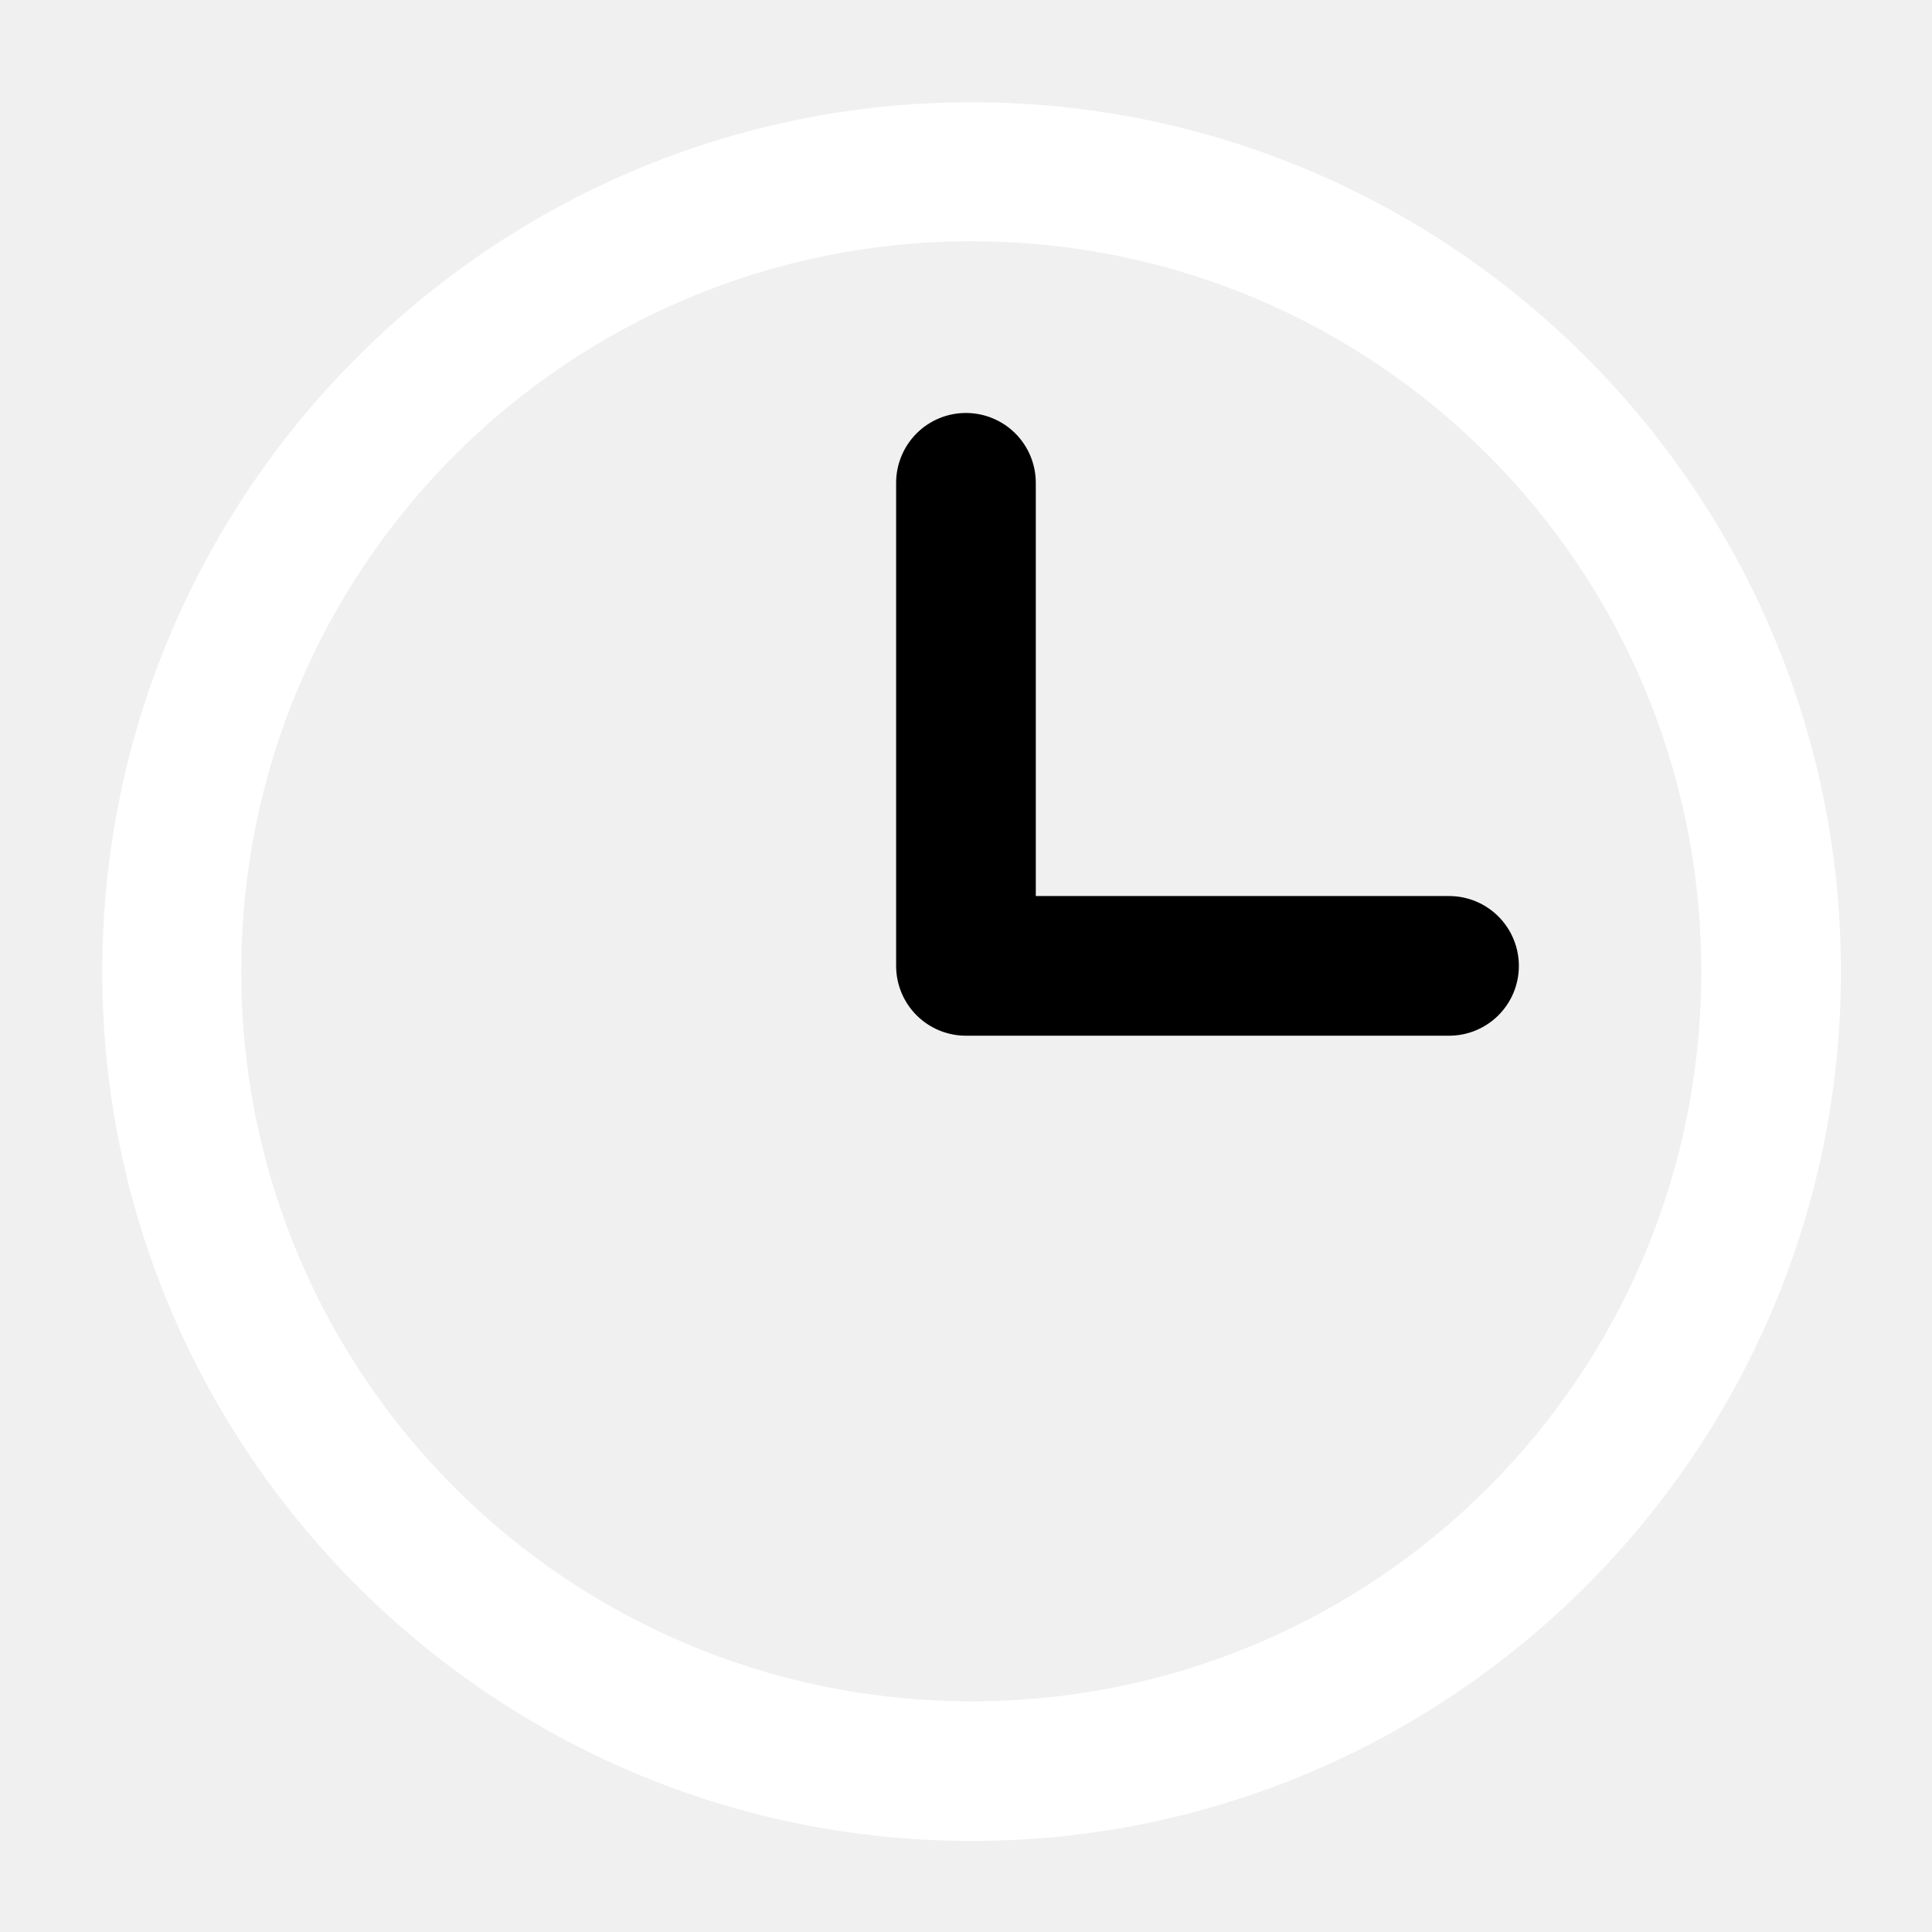
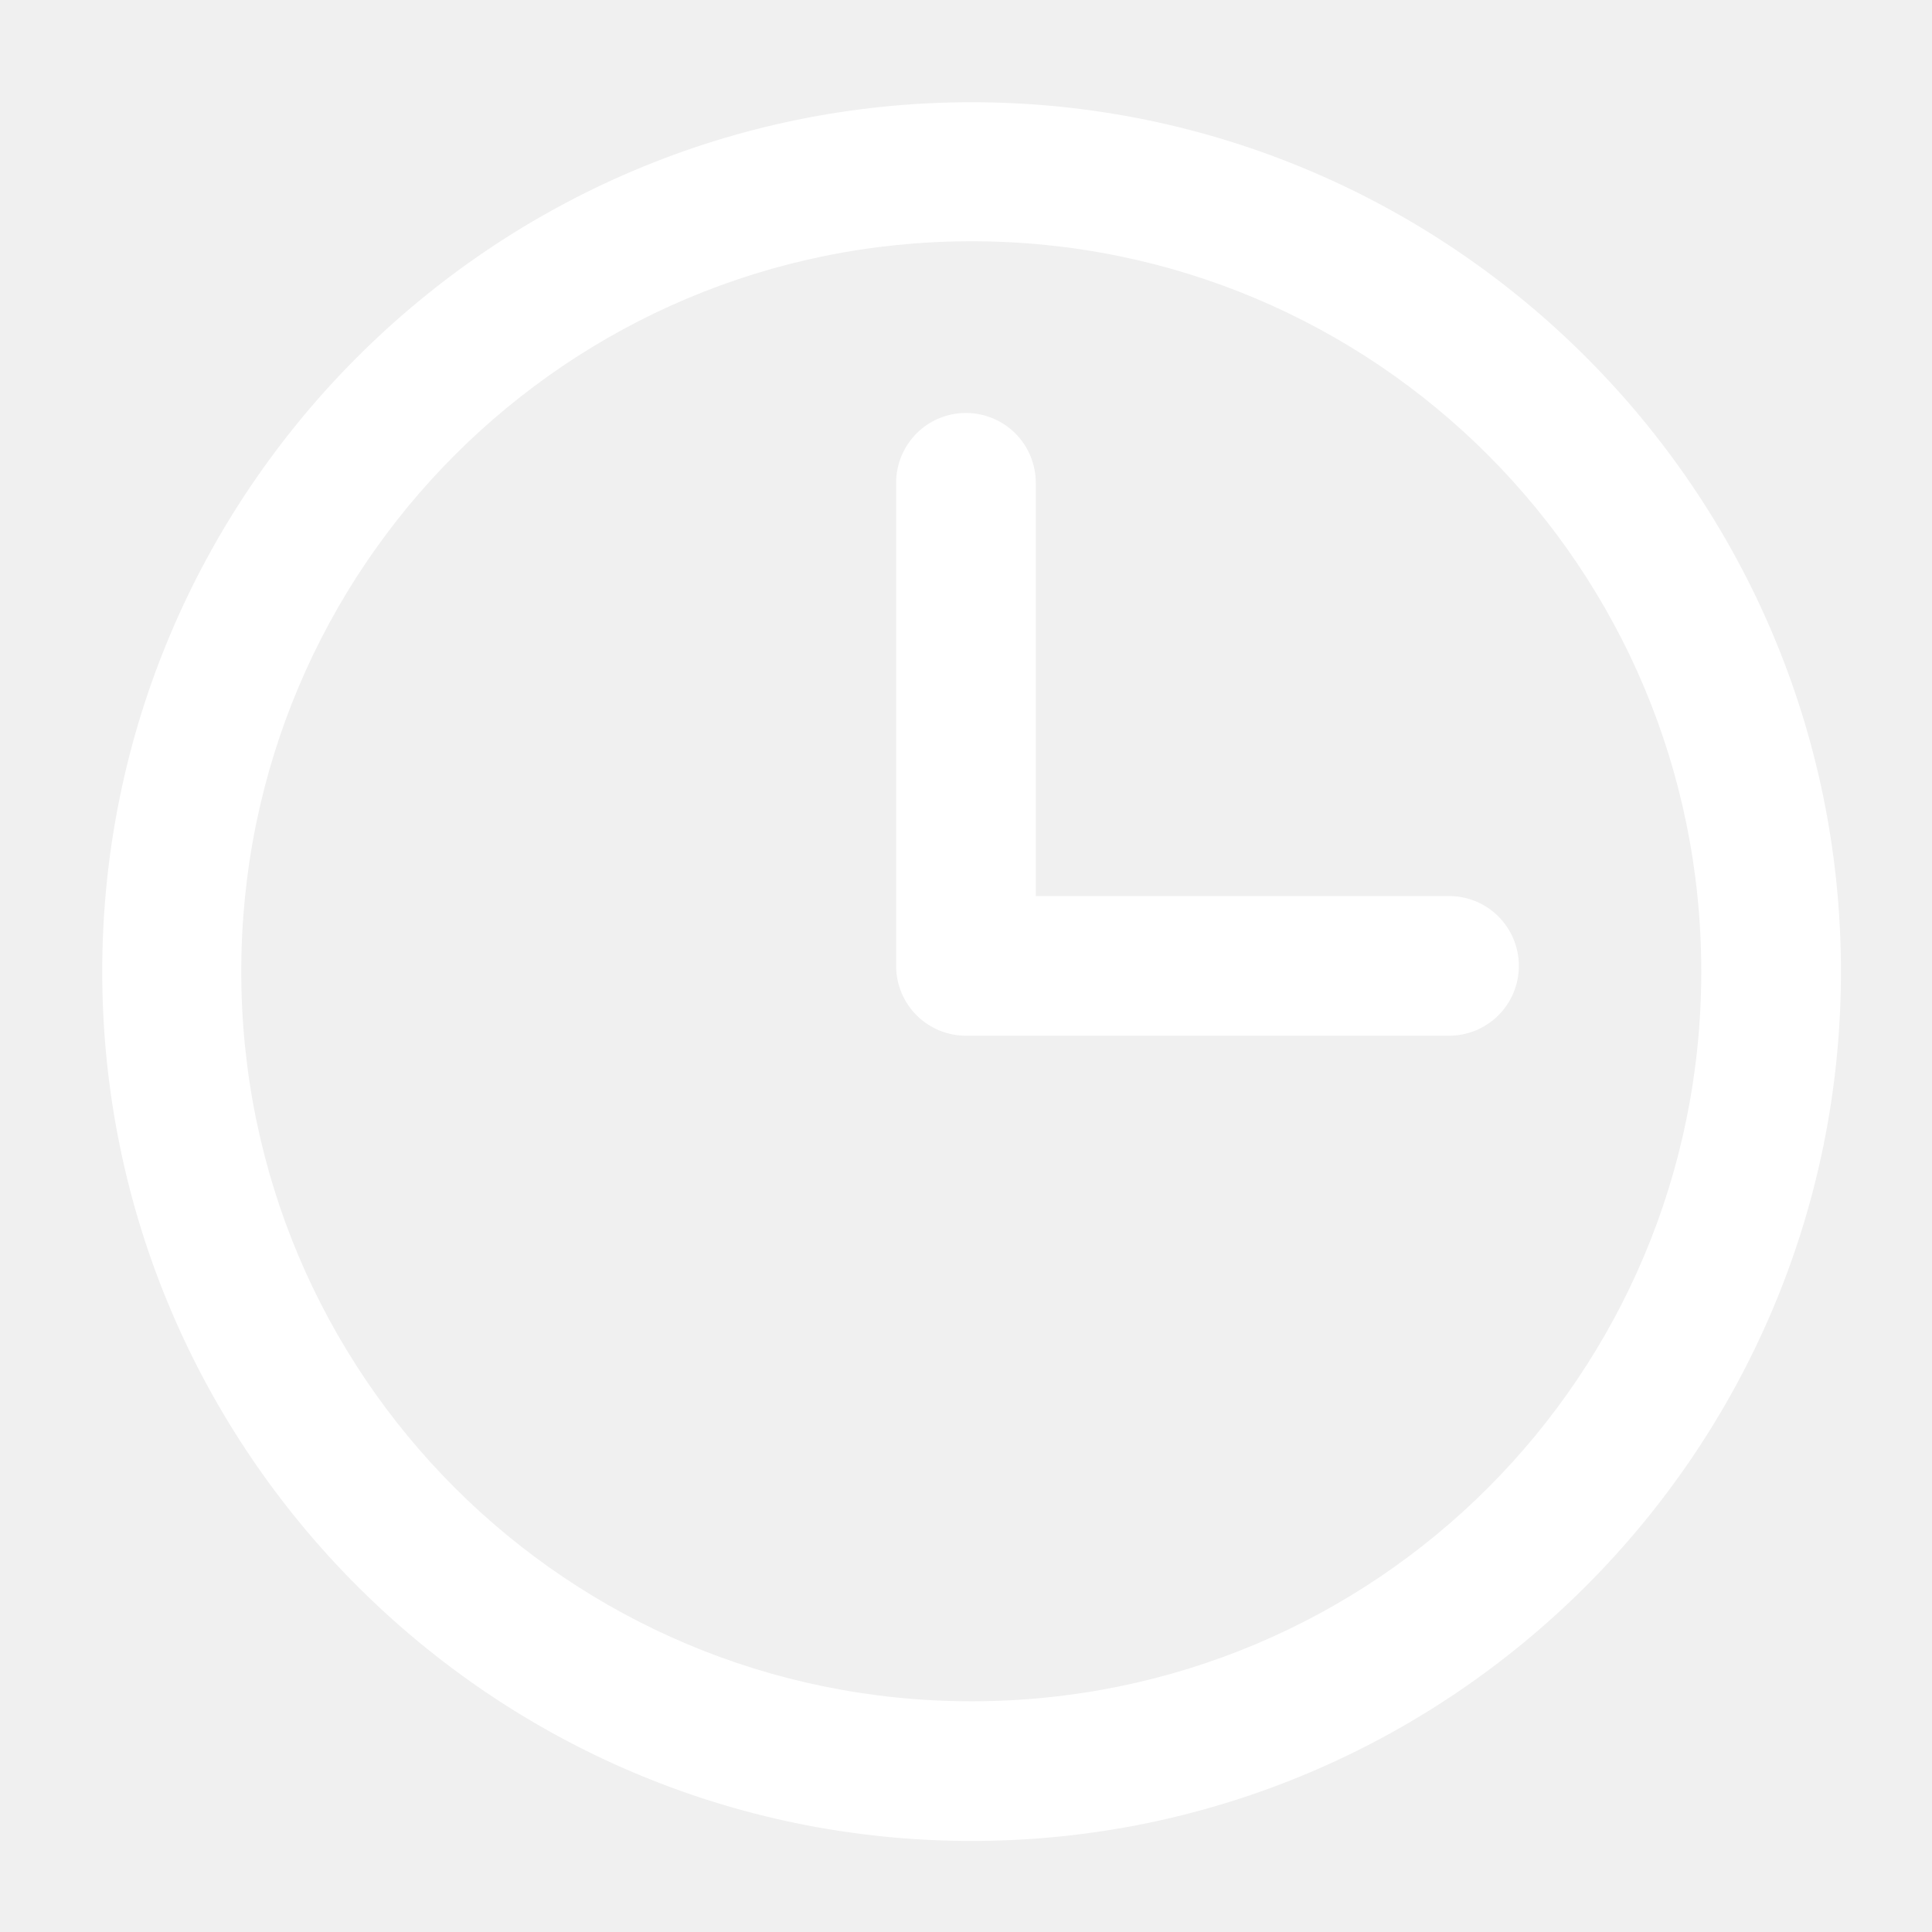
<svg xmlns="http://www.w3.org/2000/svg" width="24" height="24" viewBox="0 0 24 24" fill="none">
  <g fill="#fff">
    <path d="M12.069 1.27C6.115 1.27 1.27 6.115 1.27 12.069S6.115 22.869 12.069 22.869c5.955 0 10.8-4.845 10.8-10.8S18.024 1.27 12.069 1.27Zm0 1.727c5.018 0 9.065 4.054 9.065 9.072s-4.047 9.065-9.065 9.065c-5.018 0-9.072-4.047-9.072-9.065 0-5.018 4.054-9.072 9.072-9.072Z" />
-     <path fill="#000" d="M12.003 5.13a.866.866 0 0 0-.617.254.869.869 0 0 0-.254.617v6.001a.867.867 0 0 0 .871.864h5.994a.867.867 0 0 0 .871-.864.869.869 0 0 0-.254-.617.866.866 0 0 0-.617-.254h-5.13V6.002a.869.869 0 0 0-.251-.615.87.87 0 0 0-.613-.257Z" />
+     <path d="M12.003 5.13a.866.866 0 0 0-.617.254.869.869 0 0 0-.254.617v6.001a.867.867 0 0 0 .871.864h5.994a.867.867 0 0 0 .871-.864.869.869 0 0 0-.254-.617.866.866 0 0 0-.617-.254h-5.13V6.002a.869.869 0 0 0-.251-.615.87.87 0 0 0-.613-.257Z" />
  </g>
</svg>
